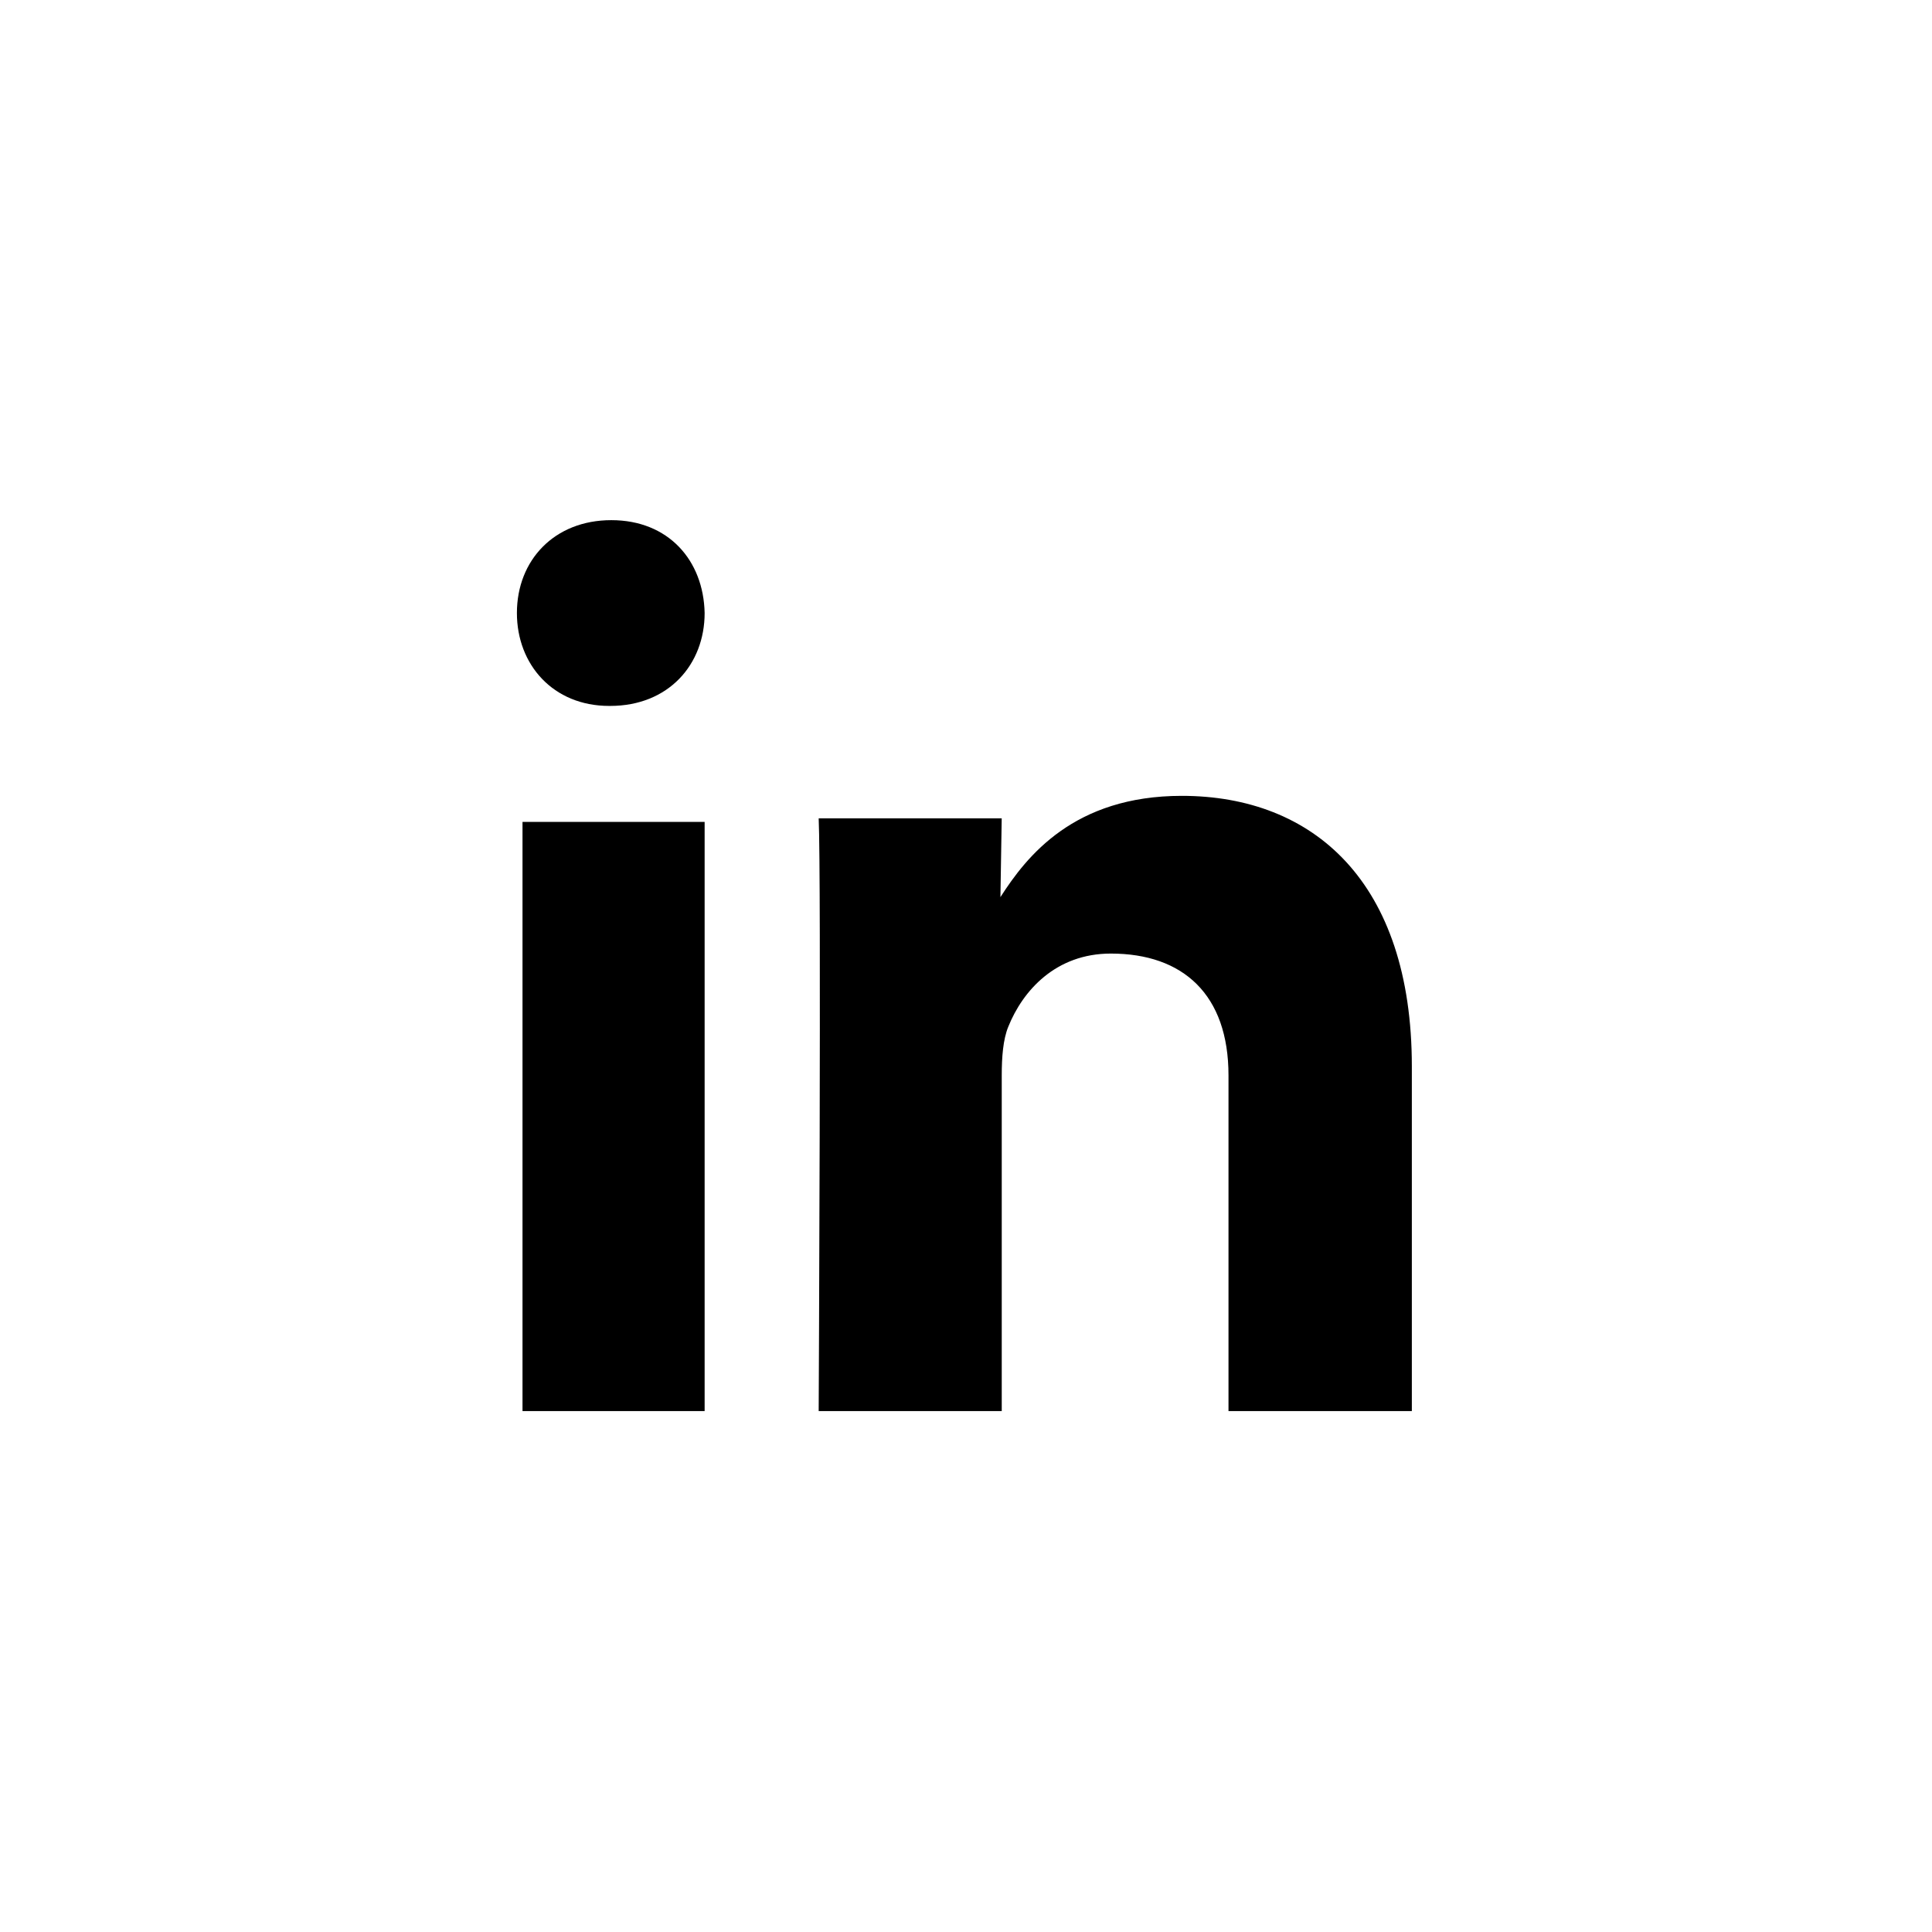
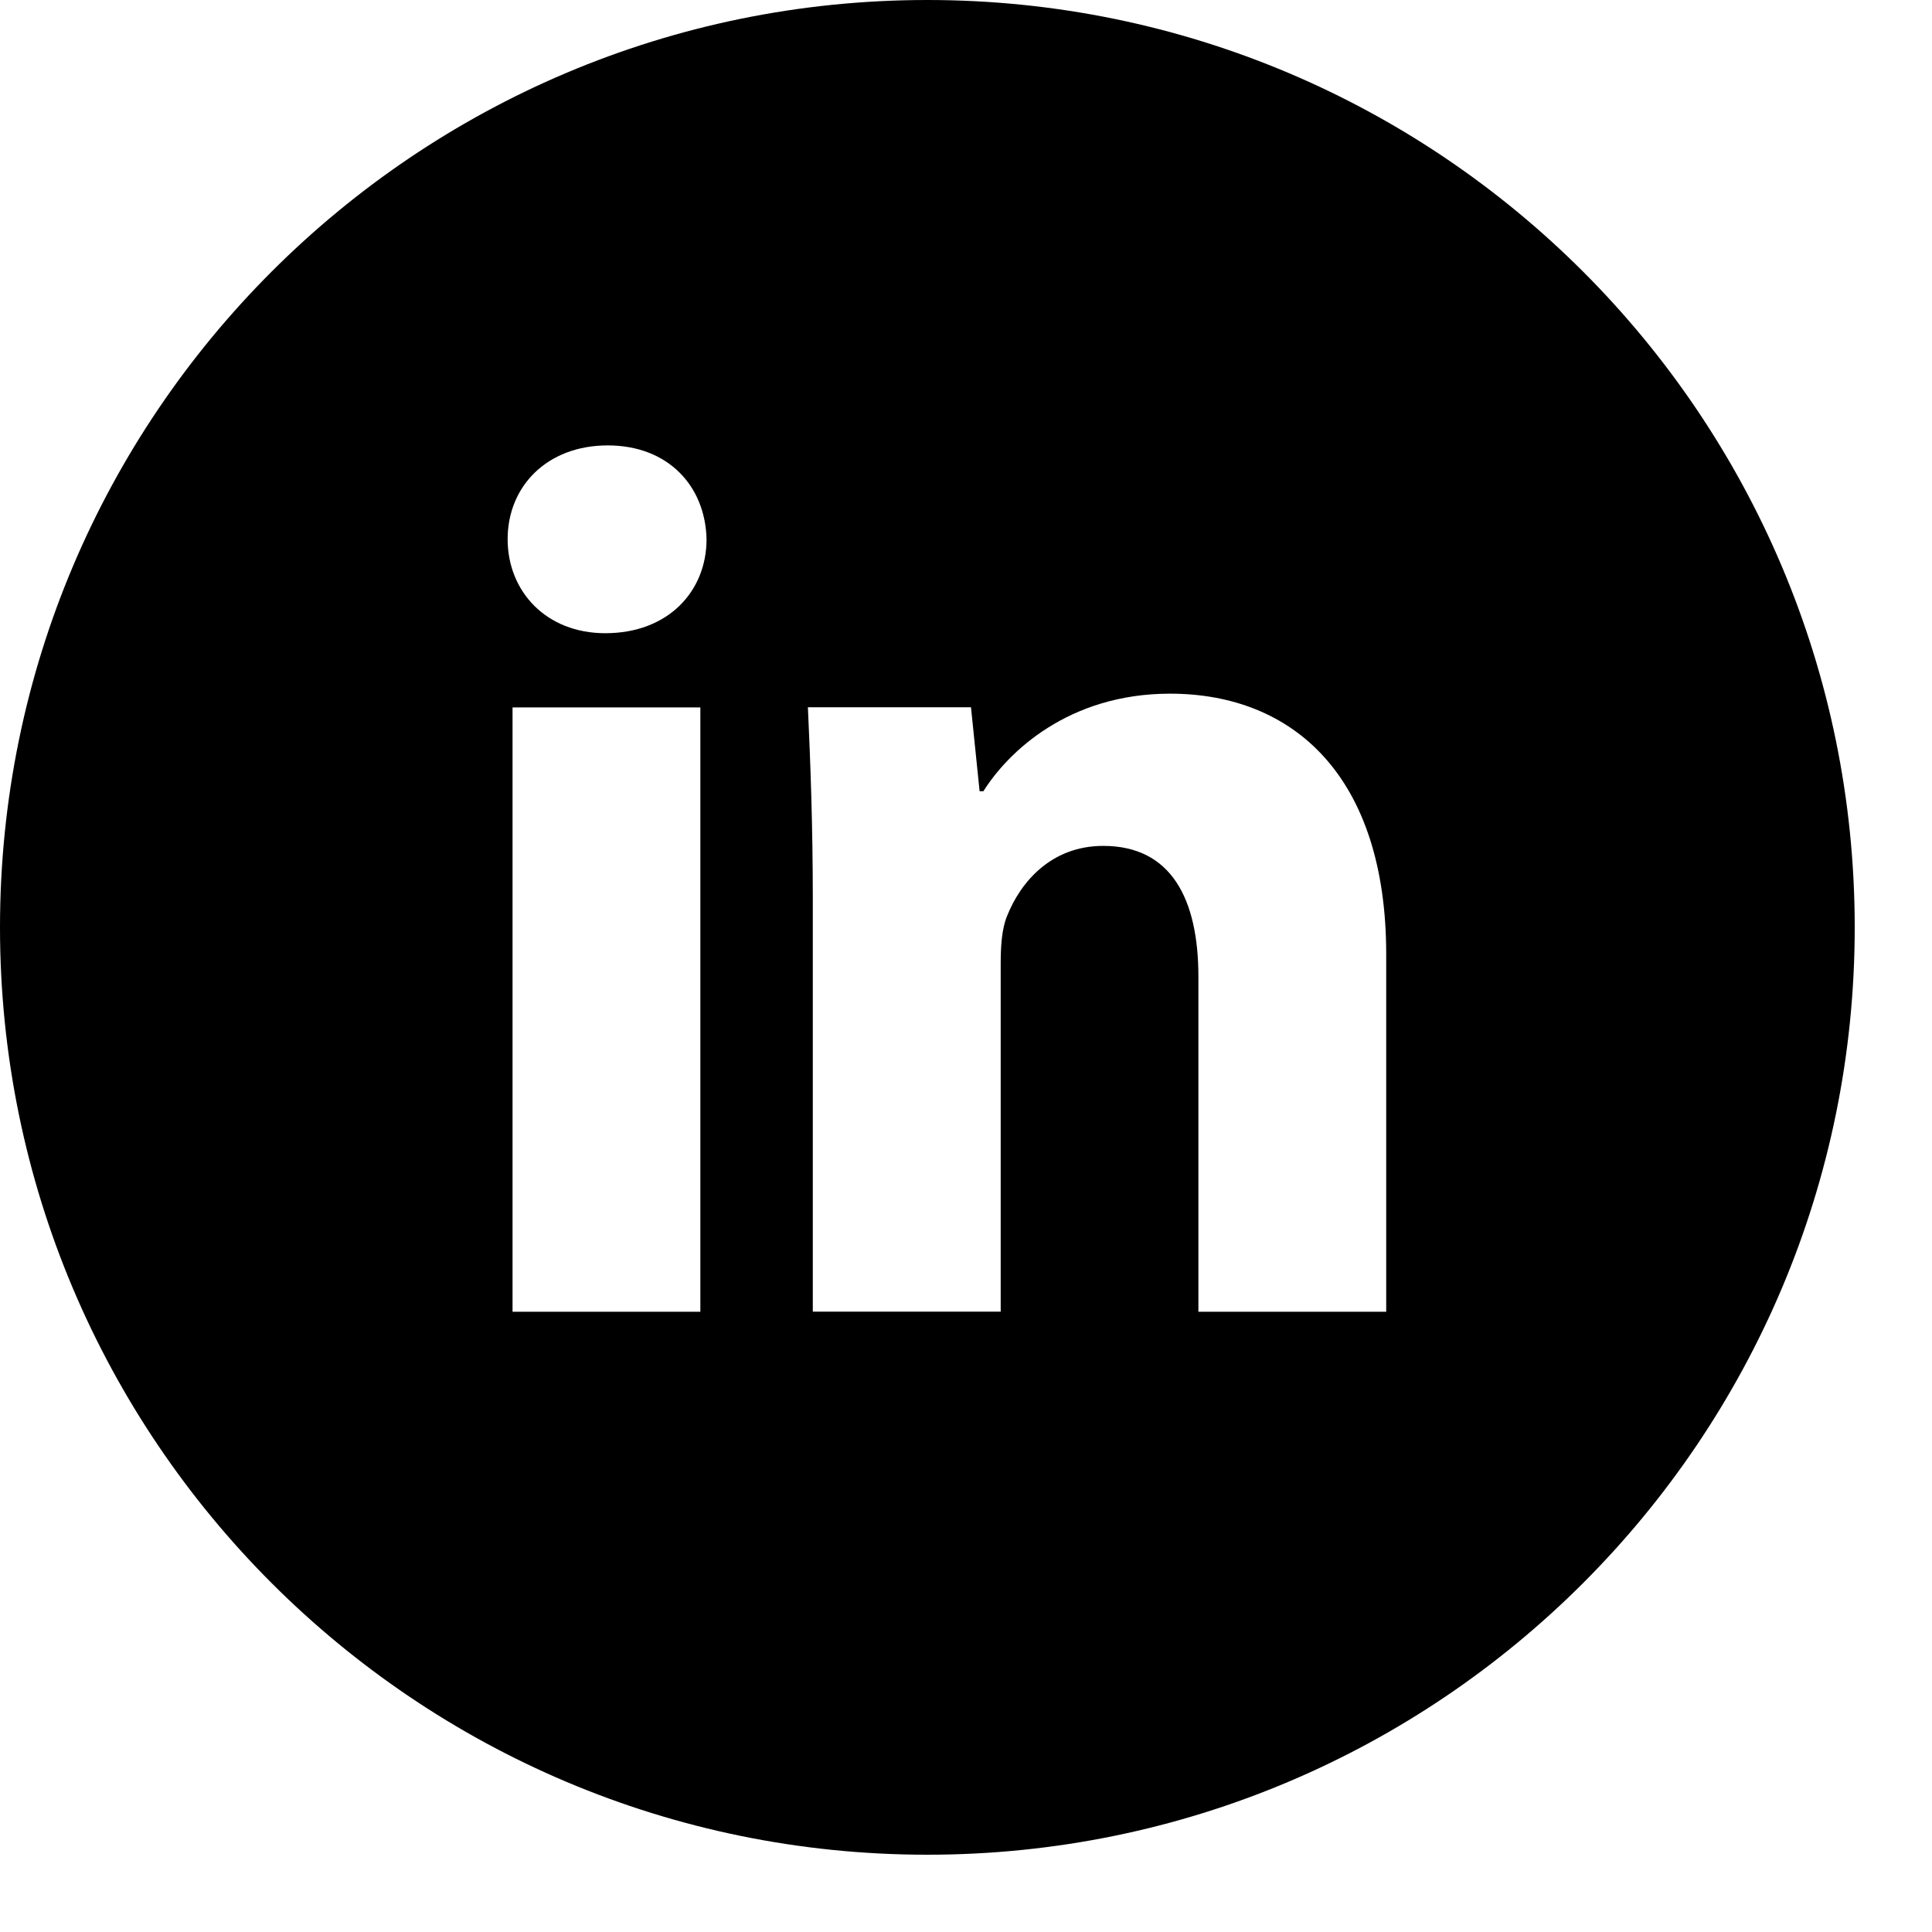
- <svg xmlns="http://www.w3.org/2000/svg" height="60px" version="1.1" viewBox="0 0 60 60" width="60px">
-   <defs />
-   <g fill="none" fill-rule="evenodd" id="black" stroke="none" stroke-width="1">
-     <g id="slice" transform="translate(-600, 0)" />
-     <g fill="#000000" id="linkedin" transform="translate(16, 17)">
-       <path d="M5.883,26.823 L5.883,8.524 L0.227,8.524 L0.227,26.823 L5.883,26.823 Z M5.883,2.038 C5.849,0.401 4.758,-0.846 2.985,-0.846 C1.212,-0.846 0.053,0.401 0.053,2.038 C0.053,3.64 1.178,4.923 2.917,4.923 L2.951,4.923 C4.758,4.923 5.883,3.64 5.883,2.038 Z M15.11,26.823 L15.11,16.397 C15.11,15.839 15.15,15.281 15.314,14.884 C15.763,13.768 16.784,12.614 18.498,12.614 C20.744,12.614 22.152,13.888 22.152,16.397 L22.152,26.823 L27.846,26.823 L27.846,16.118 C27.846,10.384 24.785,7.716 20.702,7.716 C17.354,7.716 15.885,9.587 15.069,10.861 L15.109,8.414 L9.425,8.414 C9.507,10.166 9.425,26.823 9.425,26.823 L15.11,26.823 Z" />
-     </g>
-   </g>
+ <svg xmlns="http://www.w3.org/2000/svg" width="24" height="24" viewBox="0 0 24 24" fill="none">
+   <path d="M11.52 0C5.158 0 0 5.158 0 11.52C0 17.882 5.158 23.04 11.52 23.04C17.882 23.04 23.04 17.882 23.04 11.52C23.04 5.158 17.882 0 11.52 0ZM8.7 16.295H6.367V8.788H8.7V16.295ZM7.519 7.866C6.782 7.866 6.306 7.344 6.306 6.698C6.306 6.04 6.797 5.533 7.549 5.533C8.302 5.533 8.762 6.04 8.777 6.698C8.777 7.344 8.302 7.866 7.519 7.866ZM17.22 16.295H14.887V12.134C14.887 11.166 14.549 10.508 13.705 10.508C13.061 10.508 12.678 10.954 12.509 11.382C12.446 11.534 12.431 11.75 12.431 11.965V16.294H10.097V11.182C10.097 10.244 10.067 9.461 10.036 8.786H12.062L12.169 9.829H12.216C12.523 9.34 13.276 8.617 14.534 8.617C16.069 8.617 17.22 9.646 17.22 11.856V16.295V16.295Z" fill="black" />
</svg>
